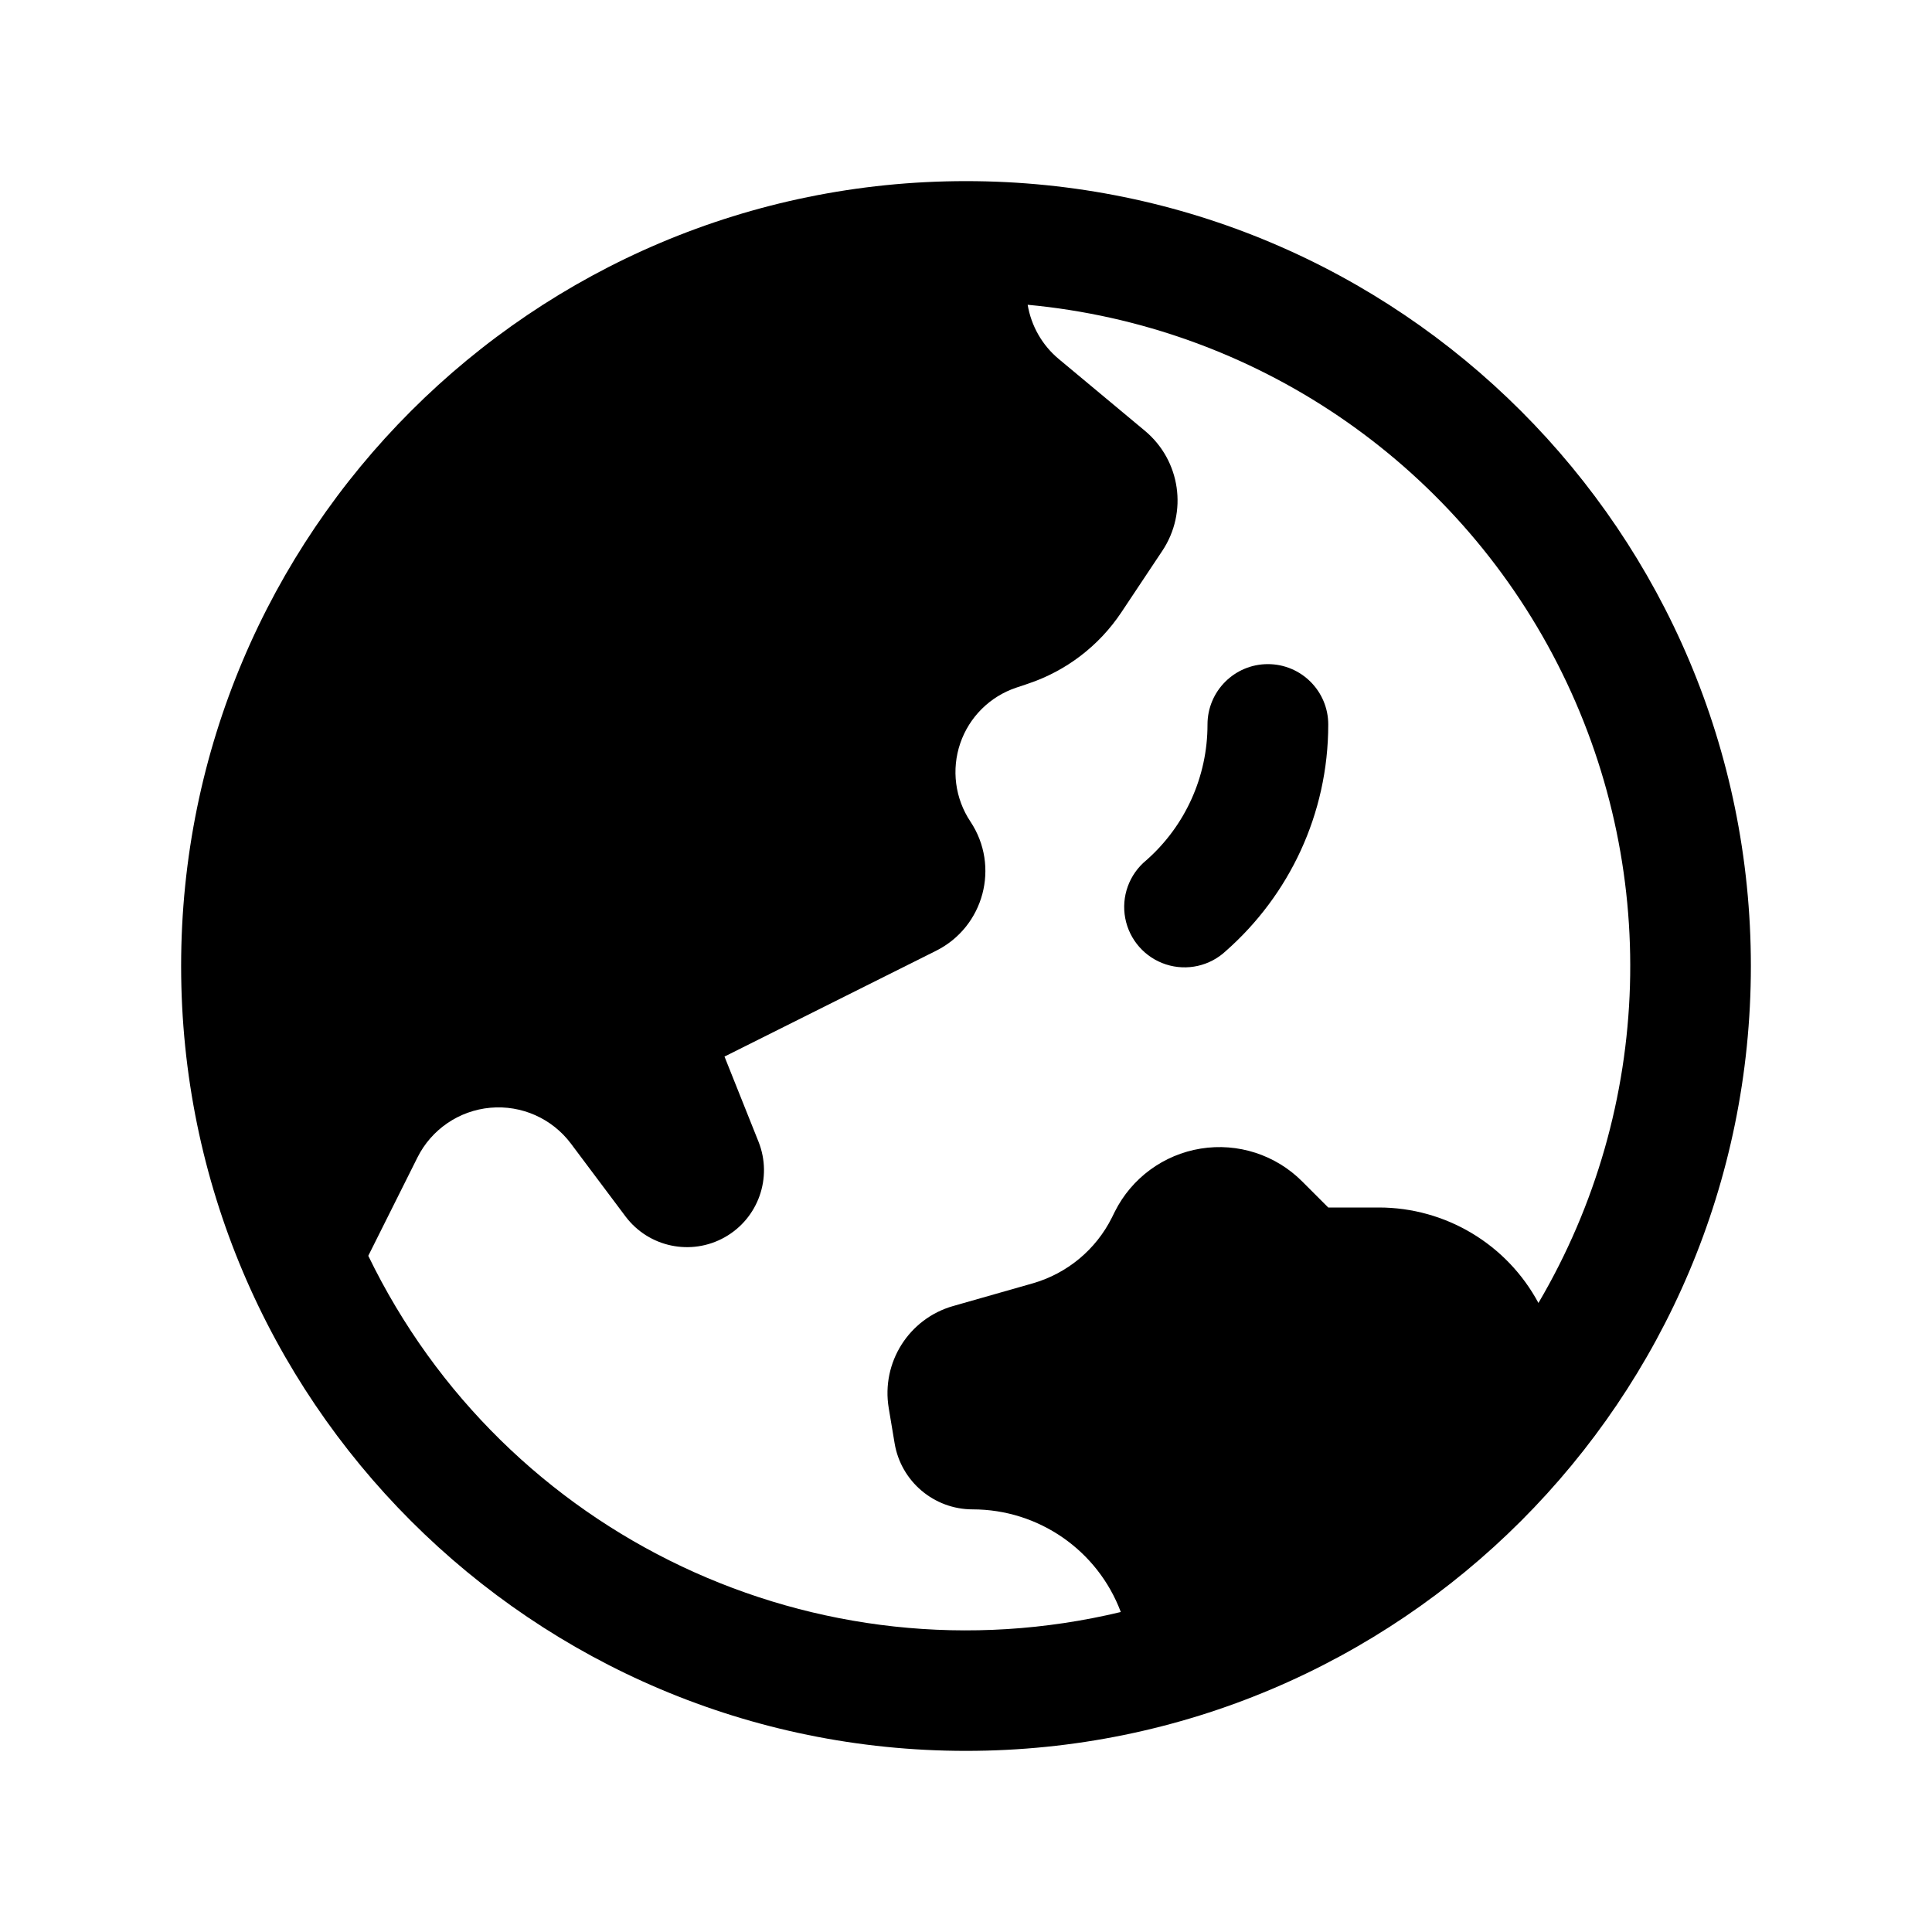
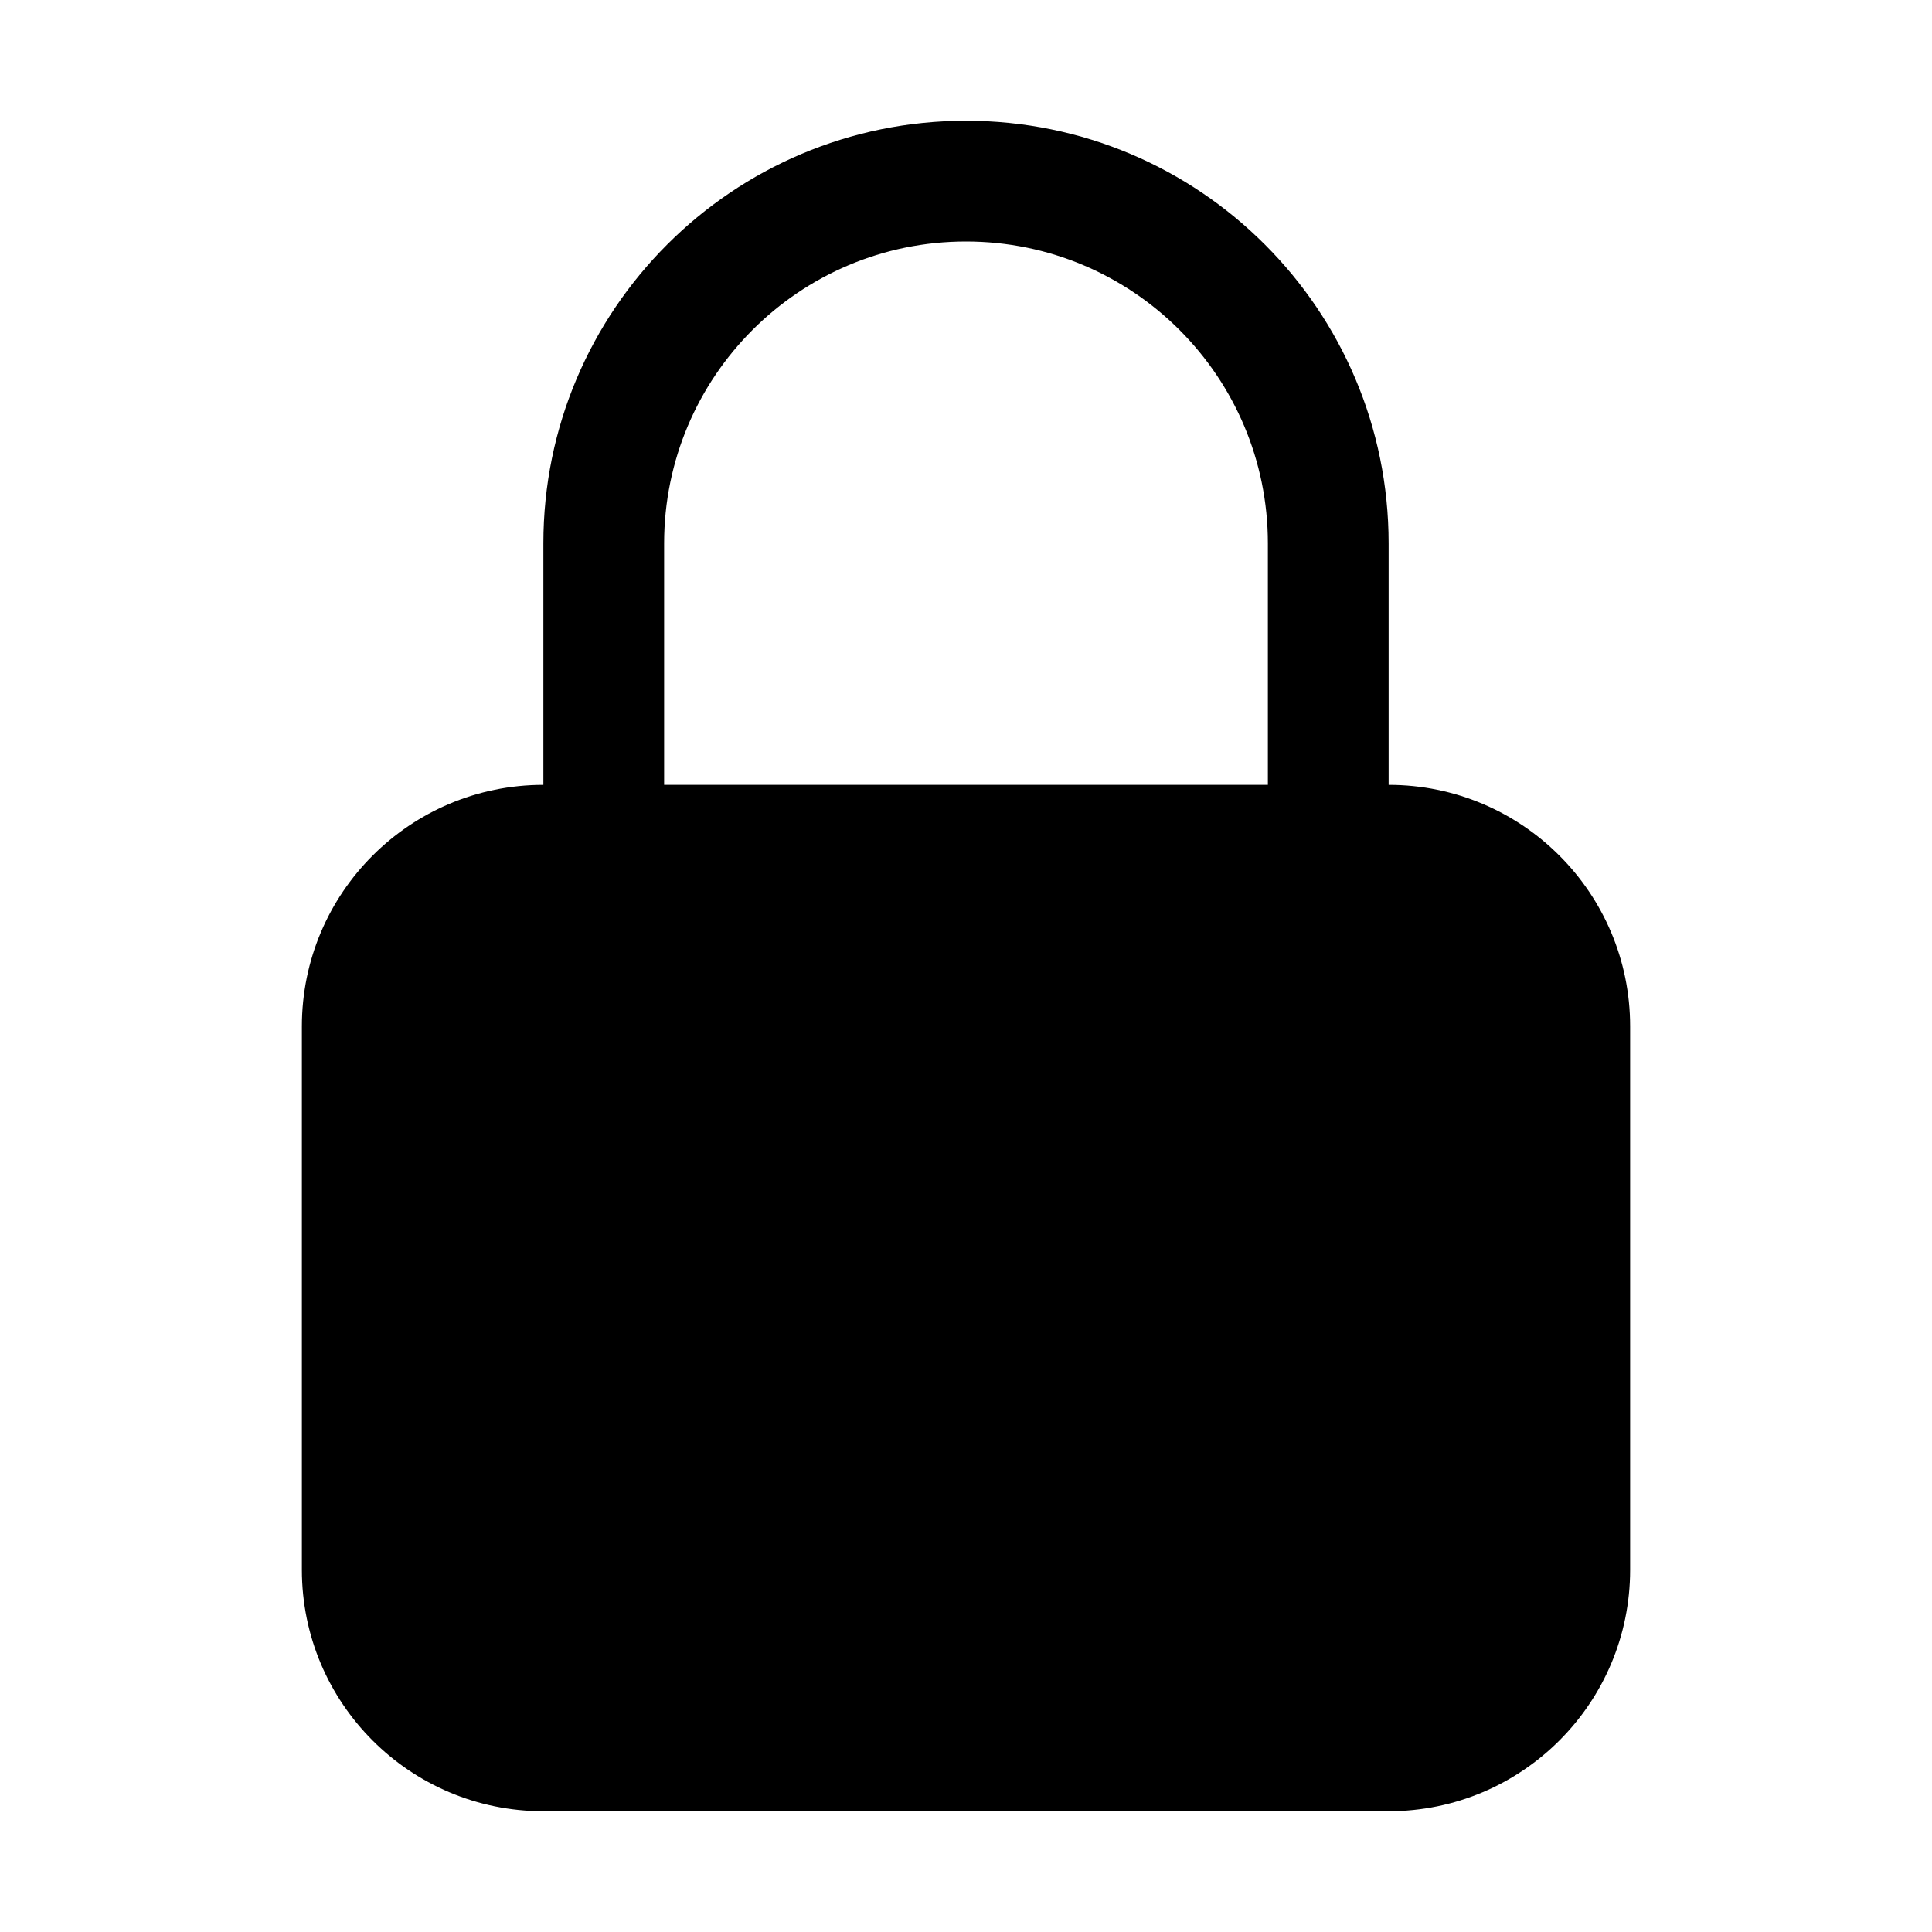
<svg xmlns="http://www.w3.org/2000/svg" viewBox="0 0 24 24" fill="currentColor" class="size-6">
-   <path d="M15.75 8.25a.75.75 0 0 1 .75.75c0 1.12-.492 2.126-1.27 2.812a.75.75 0 1 1-.992-1.124A2.243 2.243 0 0 0 15 9a.75.75 0 0 1 .75-.75Z" />
-   <path fill-rule="evenodd" d="M12 2.25c-5.385 0-9.75 4.365-9.75 9.75s4.365 9.75 9.75 9.75 9.75-4.365 9.75-9.75S17.385 2.25 12 2.25ZM4.575 15.6a8.25 8.25 0 0 0 9.348 4.425 1.966 1.966 0 0 0-1.84-1.275.983.983 0 0 1-.97-.822l-.073-.437c-.094-.565.25-1.11.8-1.267l.99-.282c.427-.123.783-.418.982-.816l.036-.073a1.453 1.453 0 0 1 2.328-.377L16.5 15h.628a2.25 2.25 0 0 1 1.983 1.186 8.25 8.25 0 0 0-6.345-12.4c.044.262.18.503.389.676l1.068.89c.442.369.535 1.01.216 1.49l-.51.766a2.25 2.25 0 0 1-1.161.886l-.143.048a1.107 1.107 0 0 0-.57 1.664c.369.555.169 1.307-.427 1.605L9 13.125l.423 1.059a.956.956 0 0 1-1.652.928l-.679-.906a1.125 1.125 0 0 0-1.906.172L4.575 15.6Z" clip-rule="evenodd" />
+   <path fill-rule="evenodd" d="M12 1.5a5.25 5.25 0 0 0-5.25 5.25v3a3 3 0 0 0-3 3v6.75a3 3 0 0 0 3 3h10.5a3 3 0 0 0 3-3v-6.75a3 3 0 0 0-3-3v-3c0-2.9-2.35-5.25-5.25-5.25Zm3.75 8.25v-3a3.75 3.75 0 1 0-7.5 0v3h7.5Z" clip-rule="evenodd" />
</svg>
